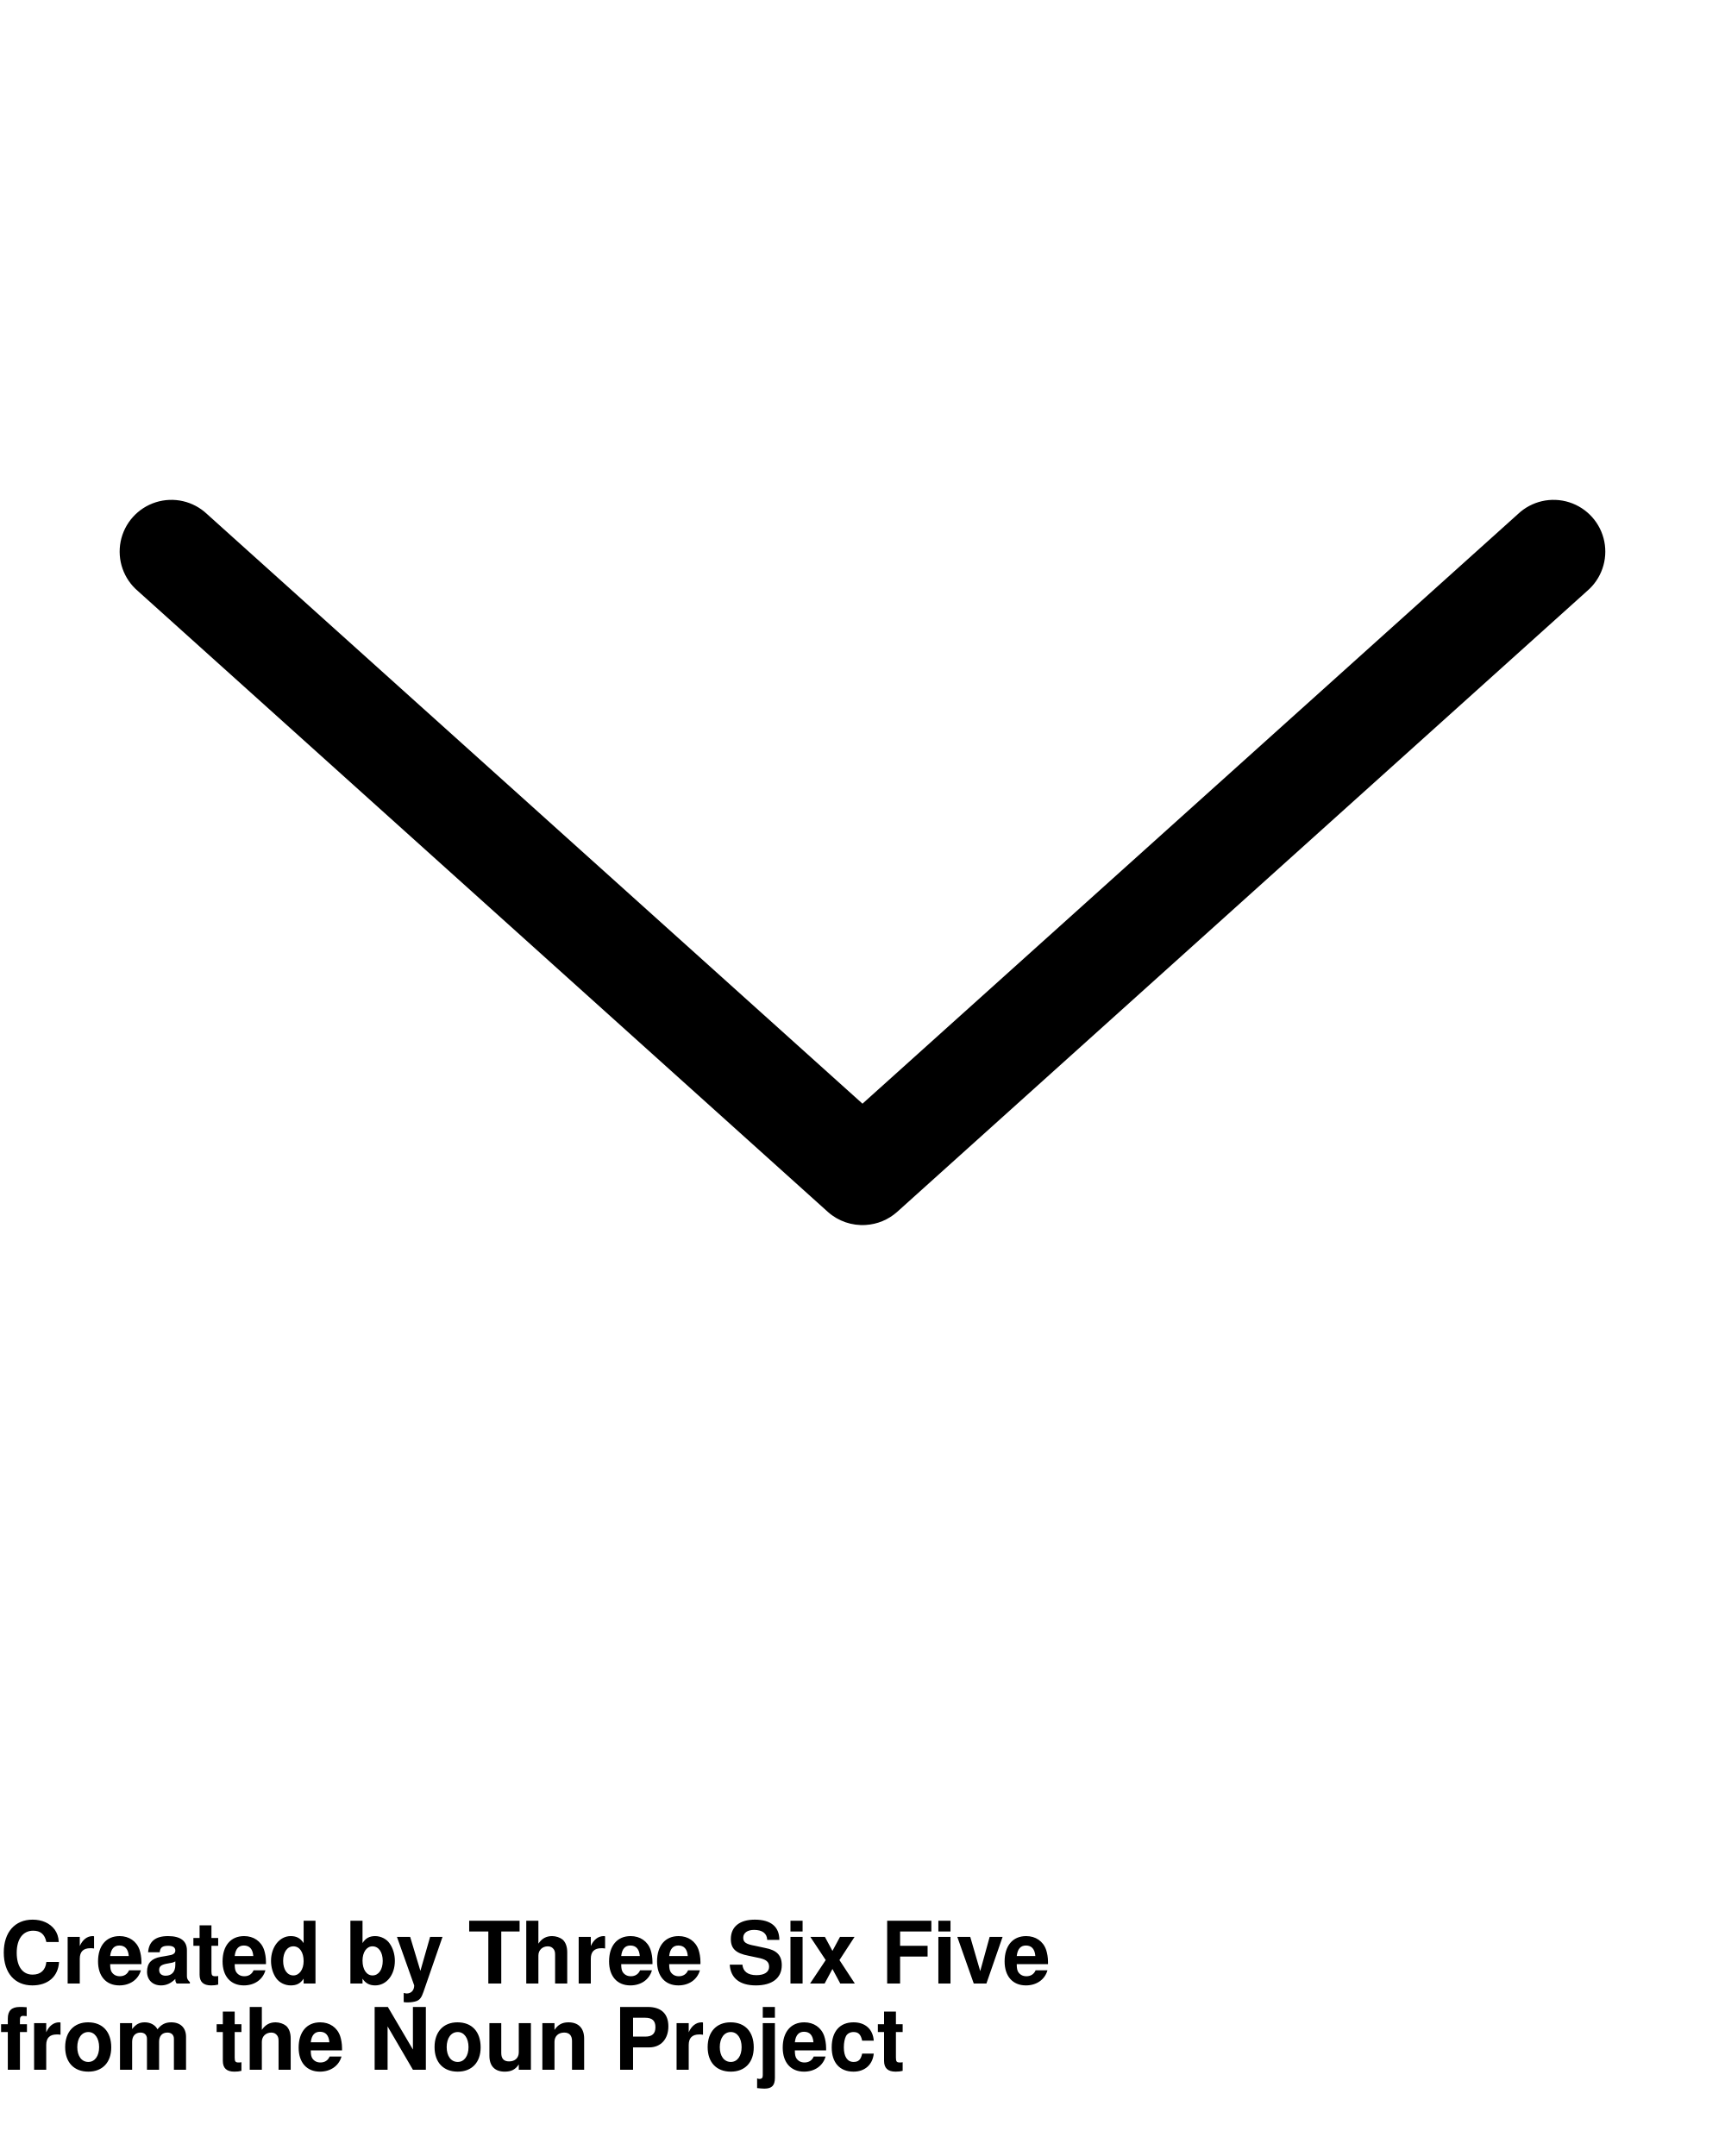
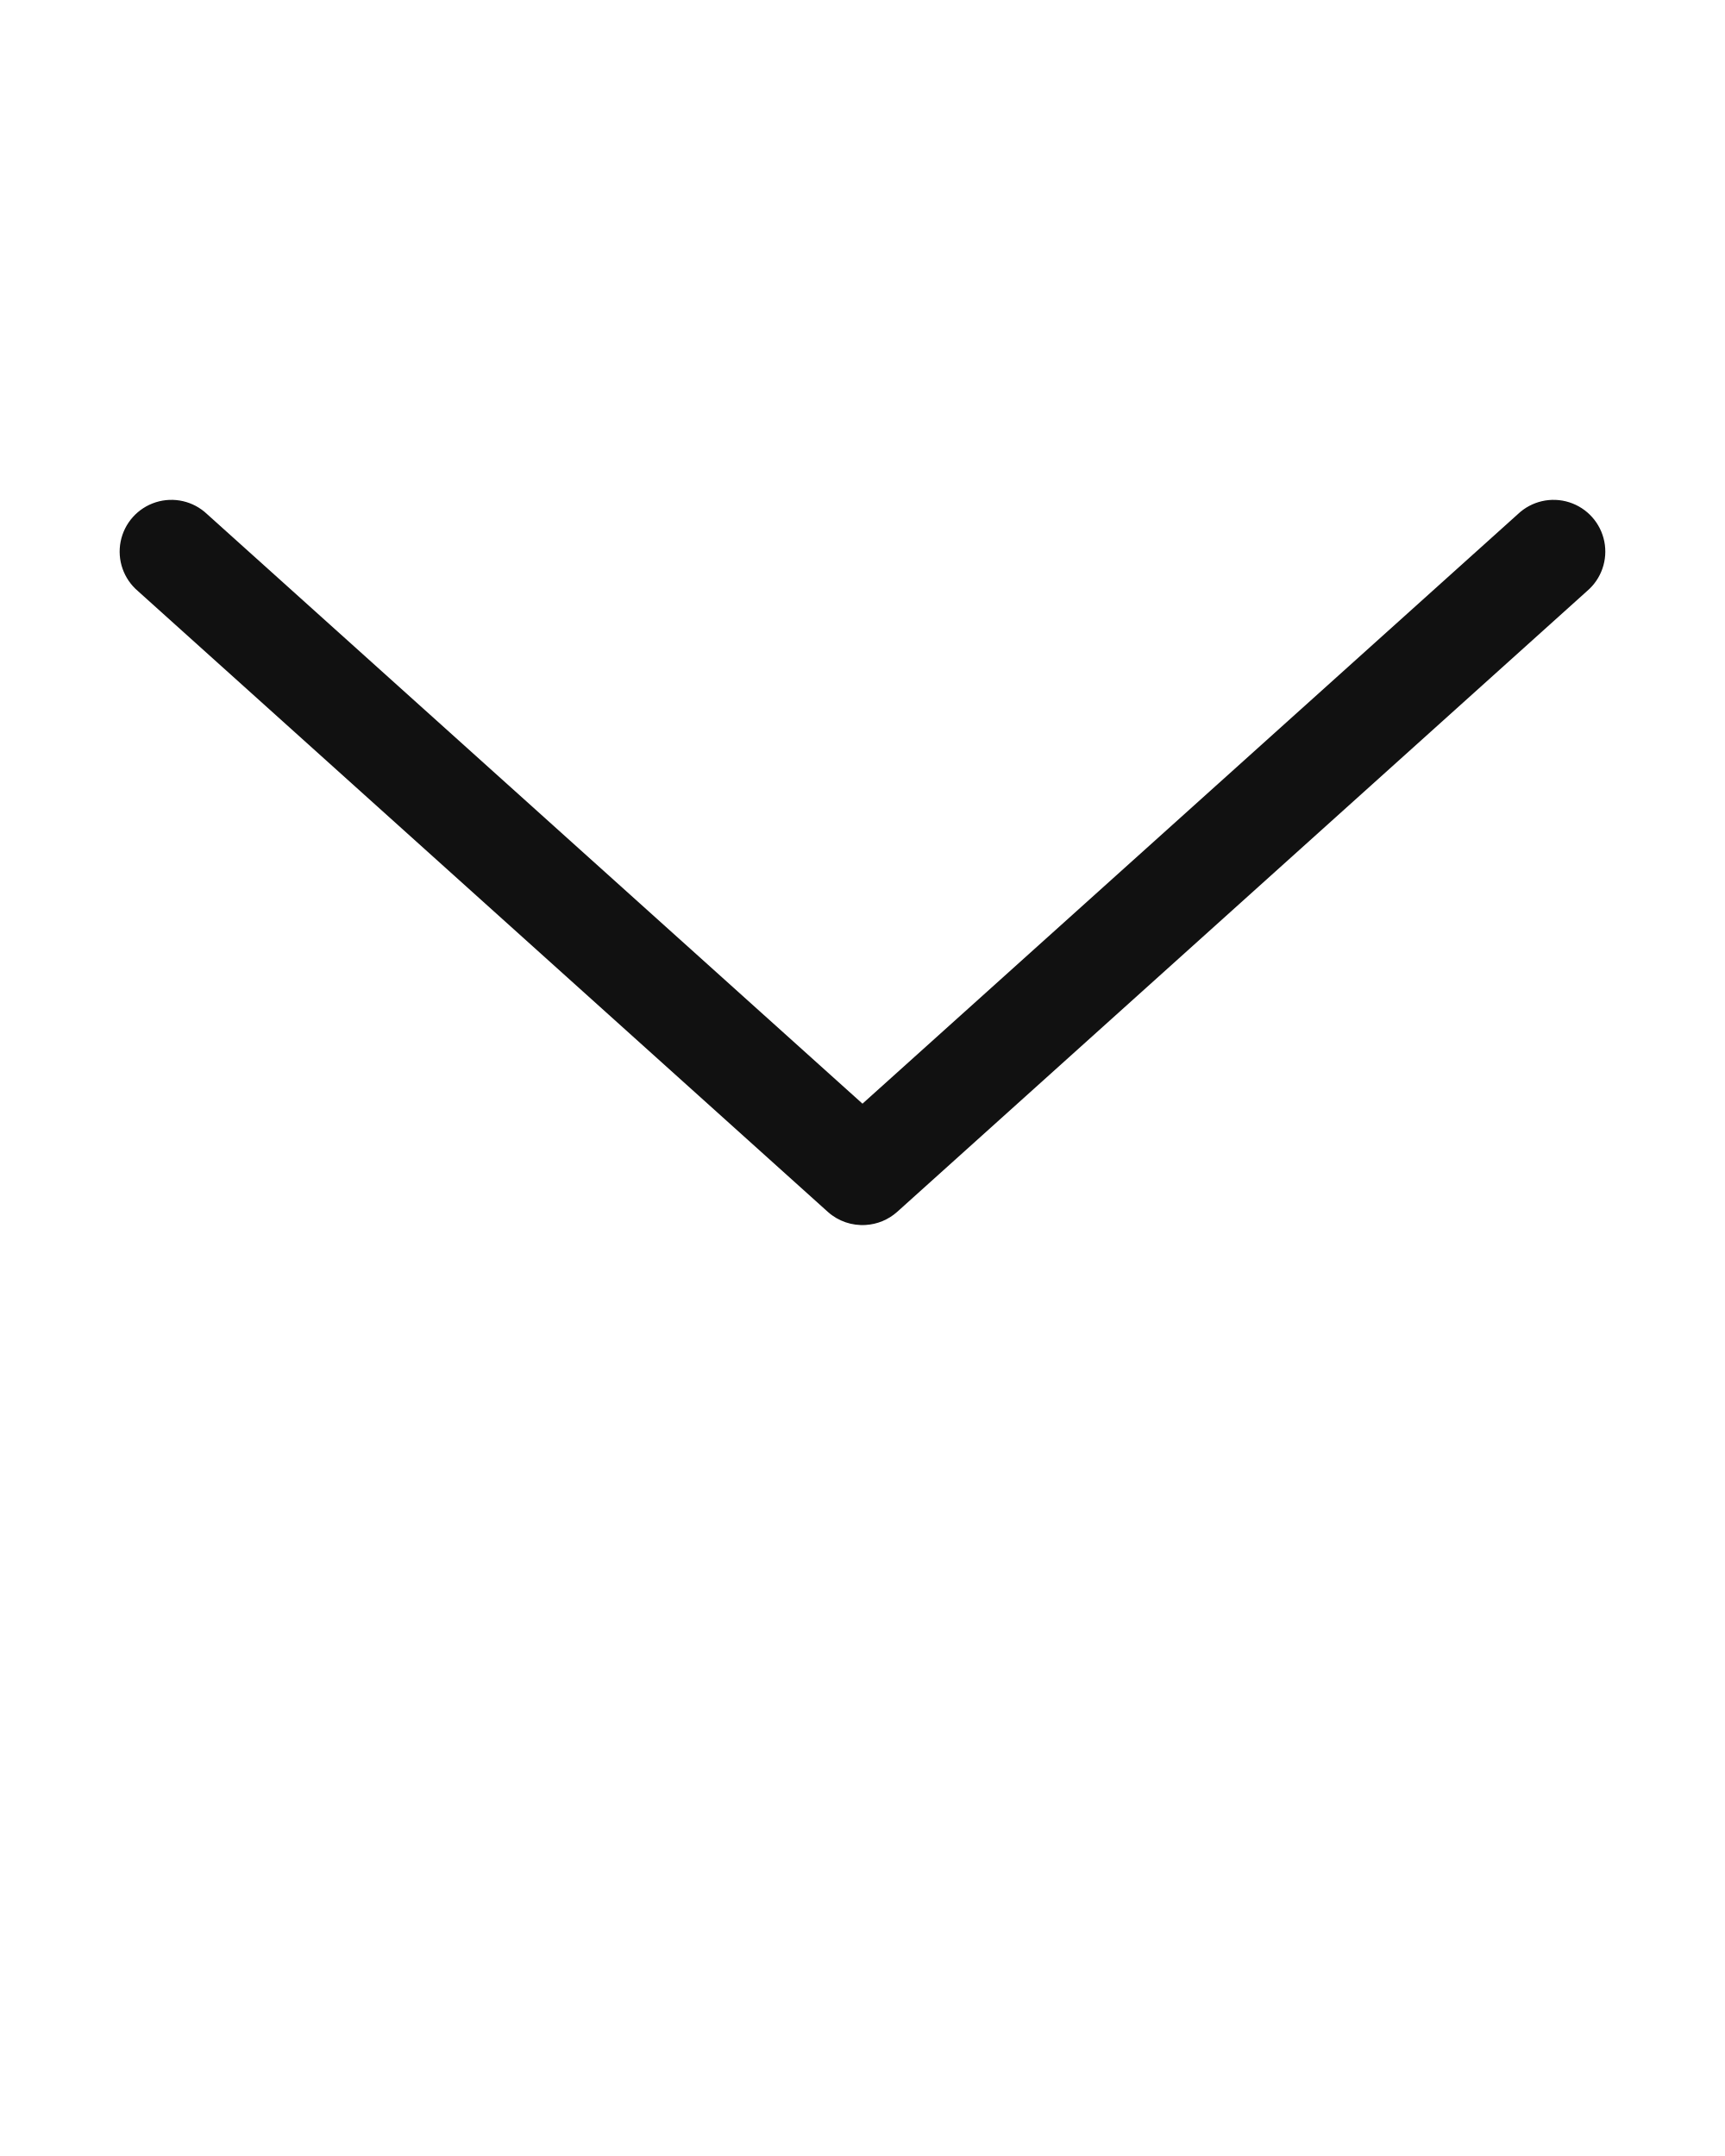
- <svg xmlns="http://www.w3.org/2000/svg" version="1.1" x="0px" y="0px" viewBox="0 0 100 125">
+ <svg version="1.1" x="0px" y="0px" viewBox="0 0 100 125">
  <g transform="translate(0,-952.3622)">
-     <path style="text-indent:0;text-transform:none;direction:ltr;block-progression:tb;baseline-shift:baseline;color:#000000;enable-background:accumulate;" d="m 50.187,1023.383 a 3,3 0 0 0 1.812,-0.75 l 40,-36 a 3,3 0 1 0 -4,-4.469 l -38,34.187 -38,-34.187 a 3,3 0 1 0 -4,4.469 L 48,1022.633 a 3,3 0 0 0 2.188,0.75 z" fill="#000000" fill-opacity="1" marker="none" visibility="visible" display="inline" overflow="visible" />
+     <path style="text-indent:0;text-transform:none;direction:ltr;block-progression:tb;baseline-shift:baseline;color:#000000;enable-background:accumulate;" d="m 50.187,1023.383 a 3,3 0 0 0 1.812,-0.75 l 40,-36 a 3,3 0 1 0 -4,-4.469 l -38,34.187 -38,-34.187 a 3,3 0 1 0 -4,4.469 L 48,1022.633 a 3,3 0 0 0 2.188,0.75 z" fill="#111111" fill-opacity="1" marker="none" visibility="visible" display="inline" overflow="visible" />
  </g>
-   <text x="0" y="115" fill="#000000" font-size="5px" font-weight="bold" font-family="'Helvetica Neue', Helvetica, Arial-Unicode, Arial, Sans-serif">Created by Three Six Five</text>
-   <text x="0" y="120" fill="#000000" font-size="5px" font-weight="bold" font-family="'Helvetica Neue', Helvetica, Arial-Unicode, Arial, Sans-serif">from the Noun Project</text>
</svg>
